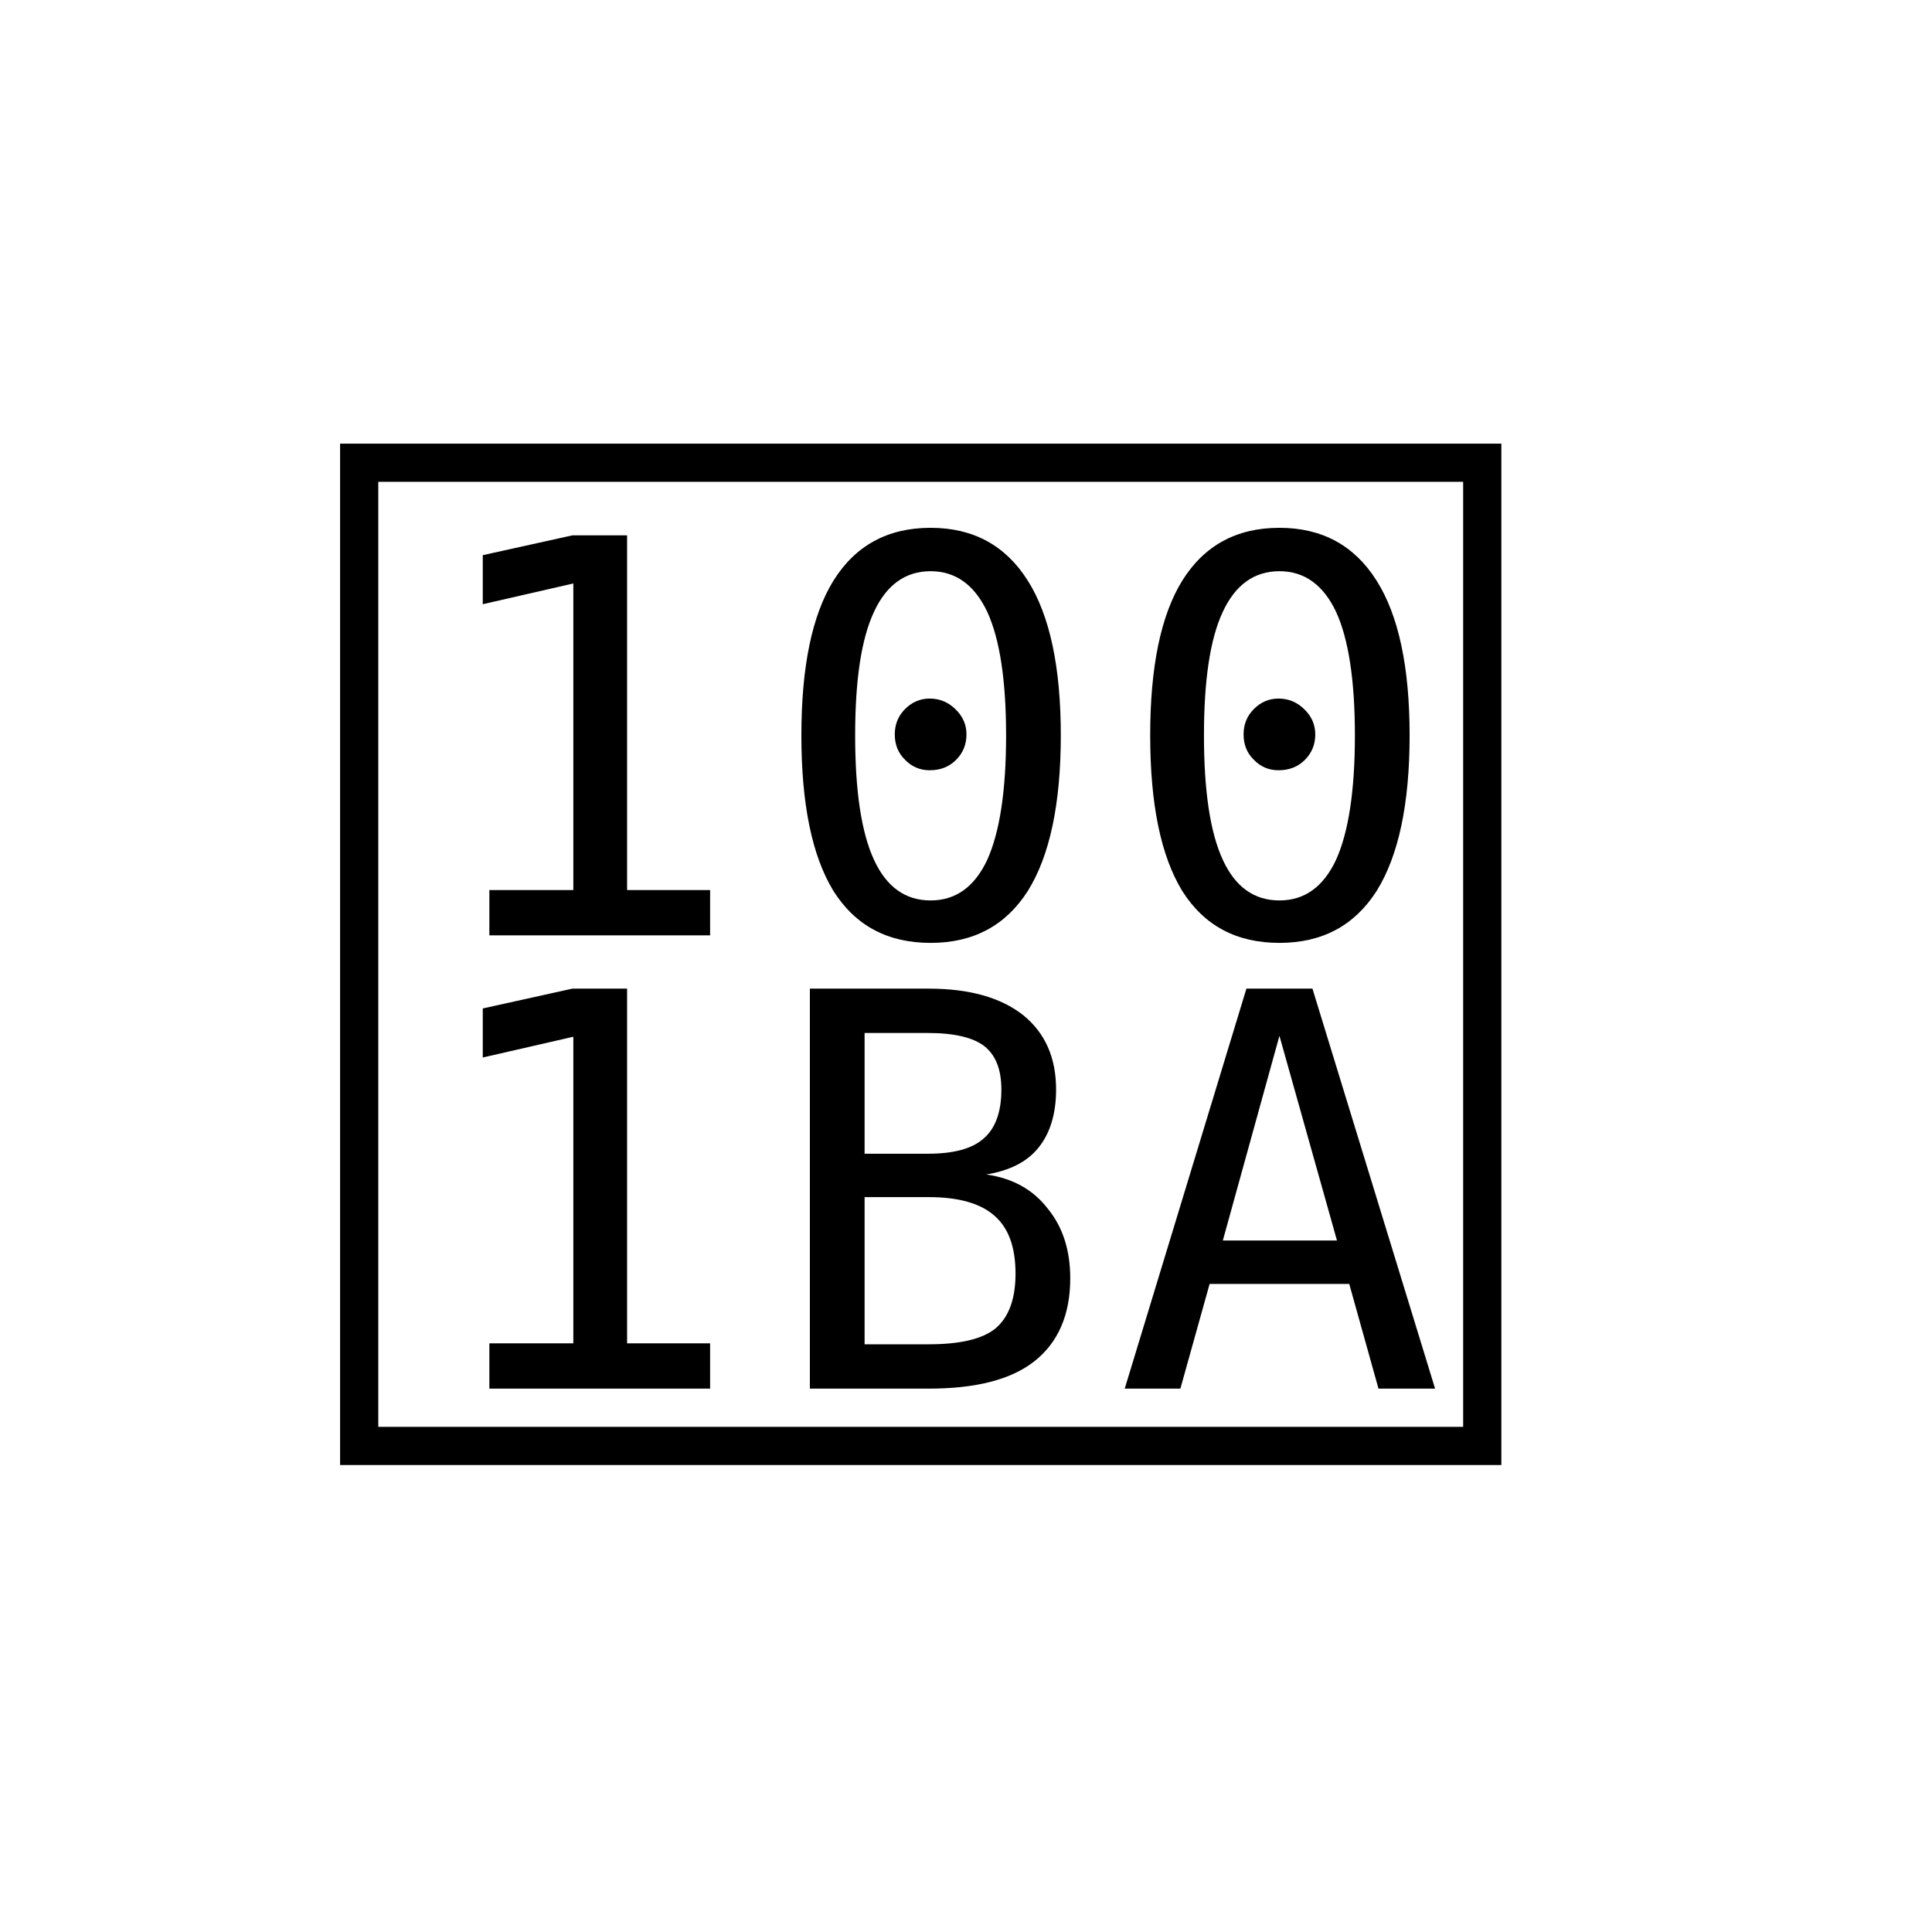
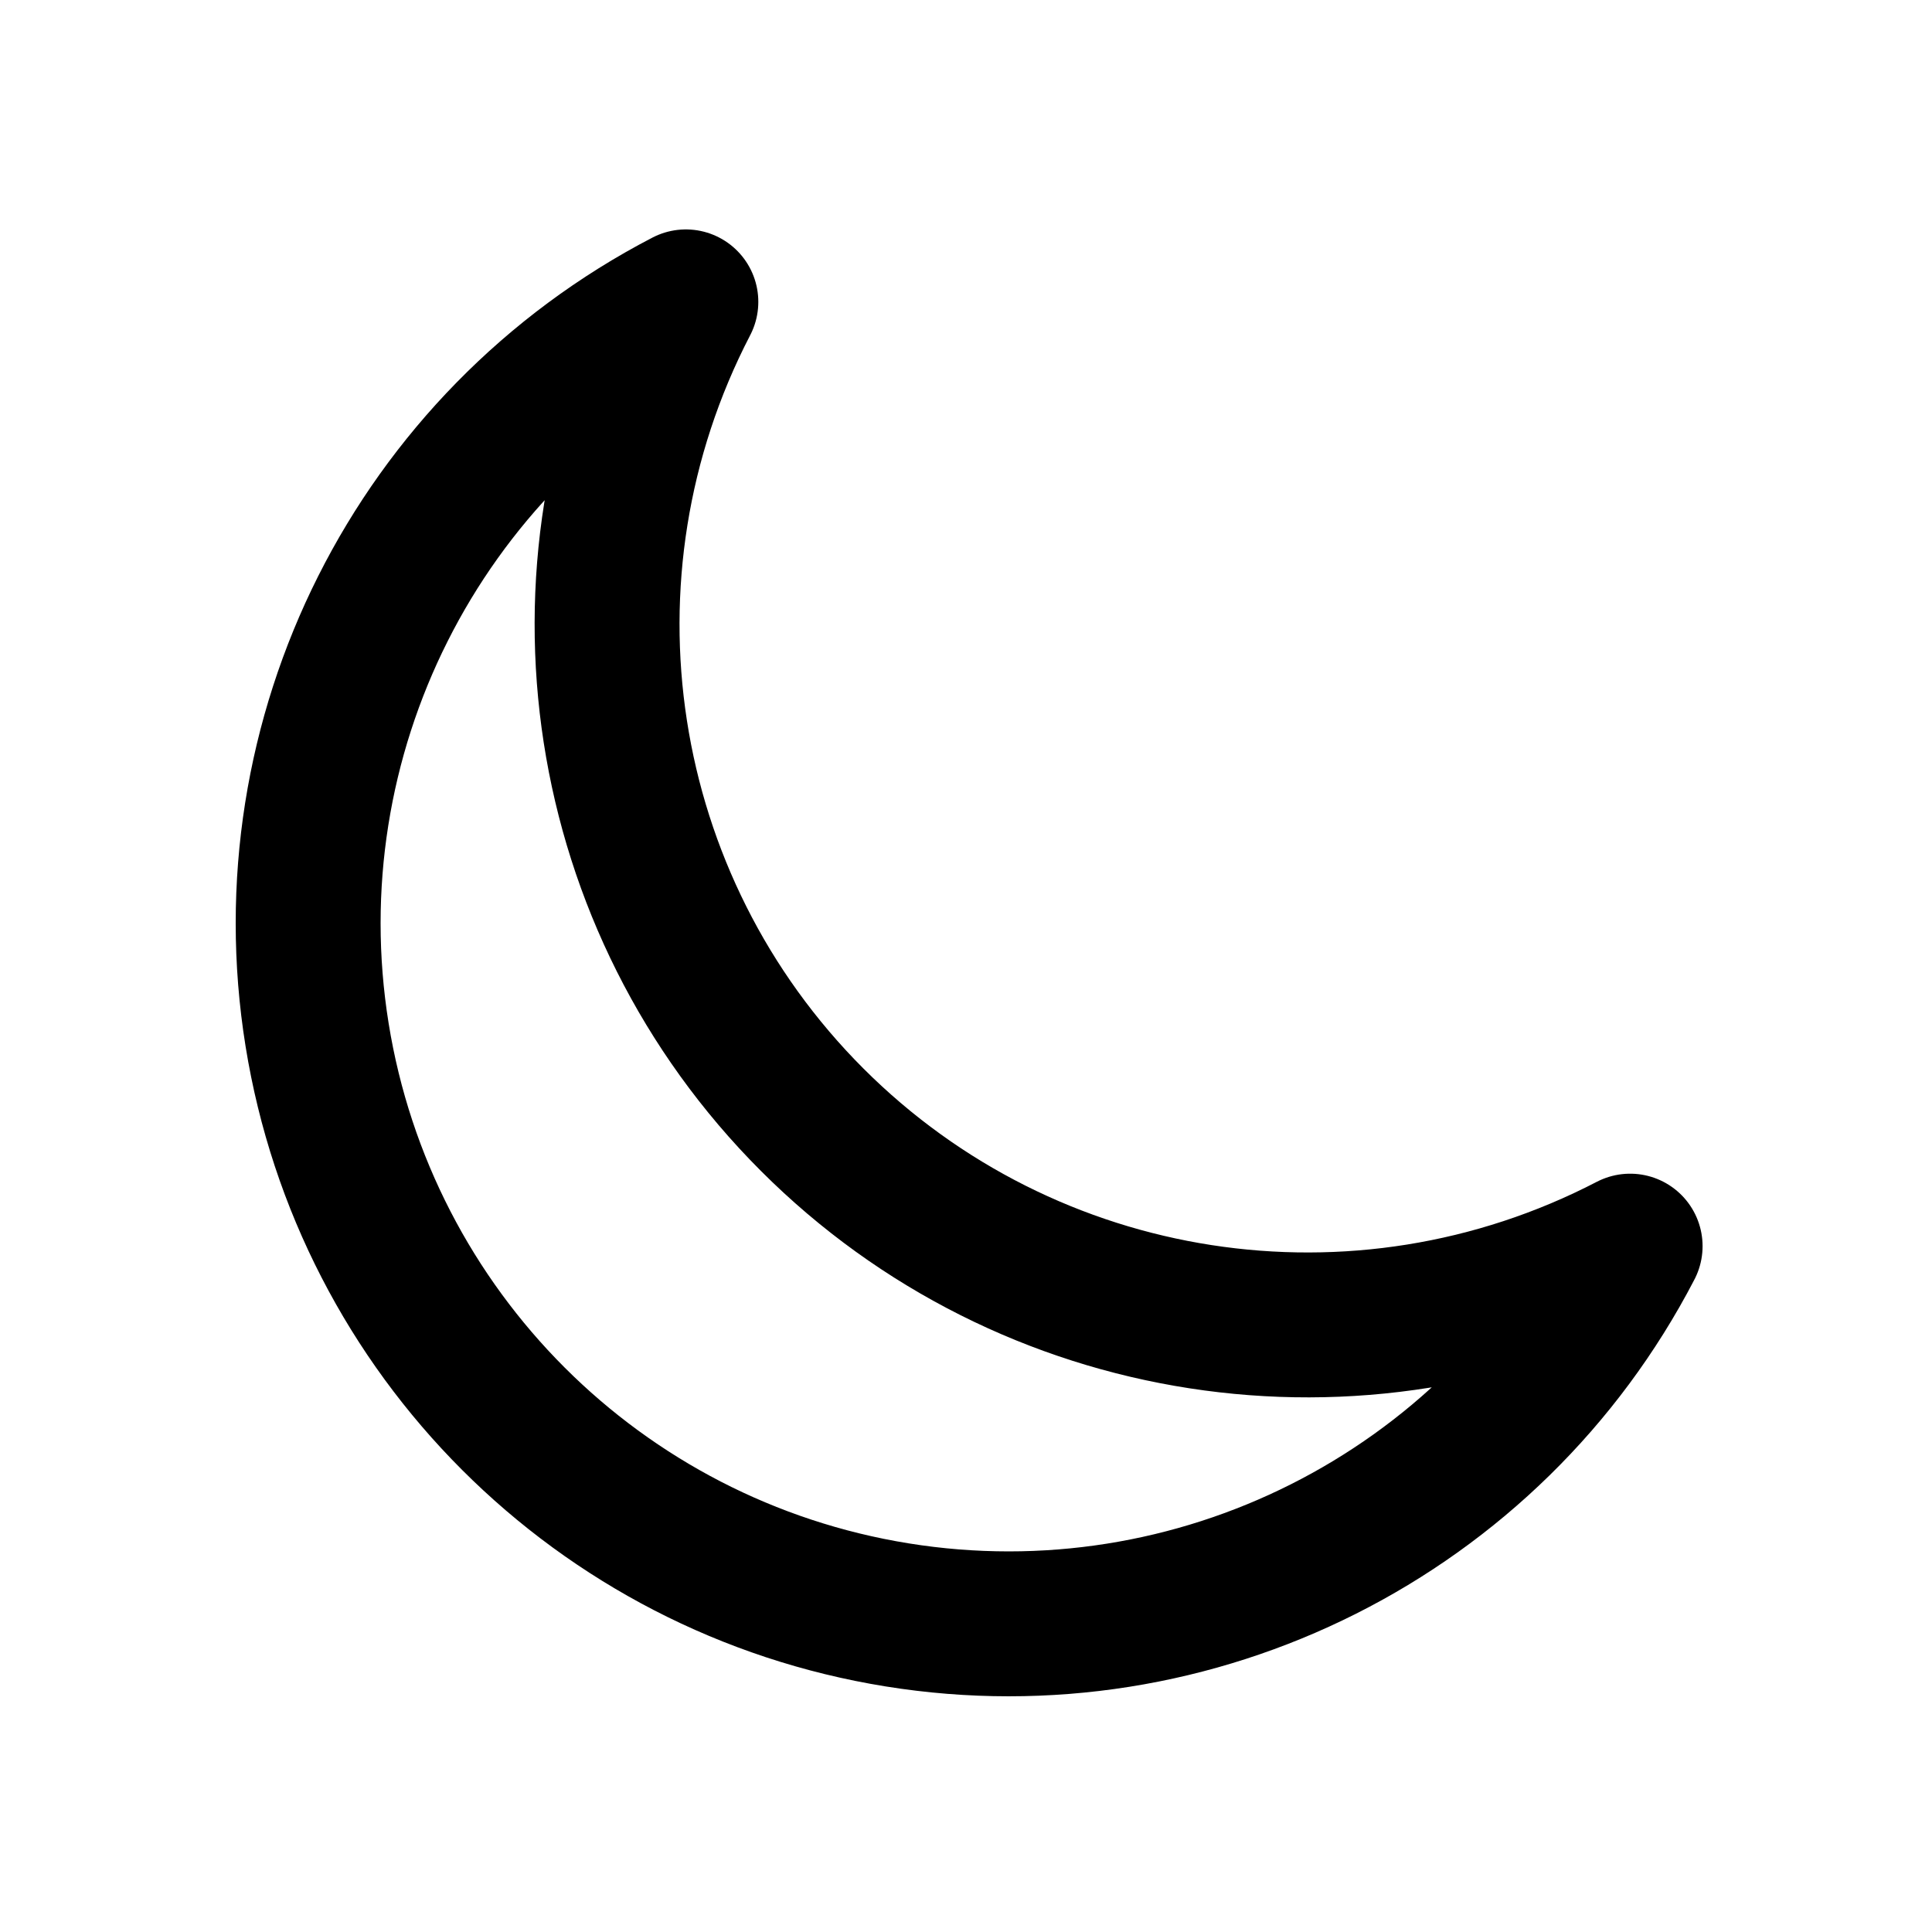
- <svg xmlns="http://www.w3.org/2000/svg" width="32px" height="32px" viewBox="0 0 32 32" version="1.1">
-   <g id="dark" stroke="none" fill="none" font-family="SFPro-Semibold, SF Pro" font-size="20" font-weight="500">
-     <text id="􀆺" fill="#000000">
-       <tspan x="5" y="23">􀆺</tspan>
-     </text>
+ <svg xmlns="http://www.w3.org/2000/svg" width="32" height="32" viewBox="0 0 24 24" aria-hidden="true">
+   <g fill="none" stroke="#000000" stroke-linecap="round" stroke-linejoin="round">
+     <path d="M20.25 15.48A8.7 8.7 0 0 1 8.52 3.75 8.7 8.7 0 1 0 20.25 15.48Z" fill="none" stroke="#000000" stroke-width="1.8" stroke-linejoin="round" />
  </g>
</svg>
